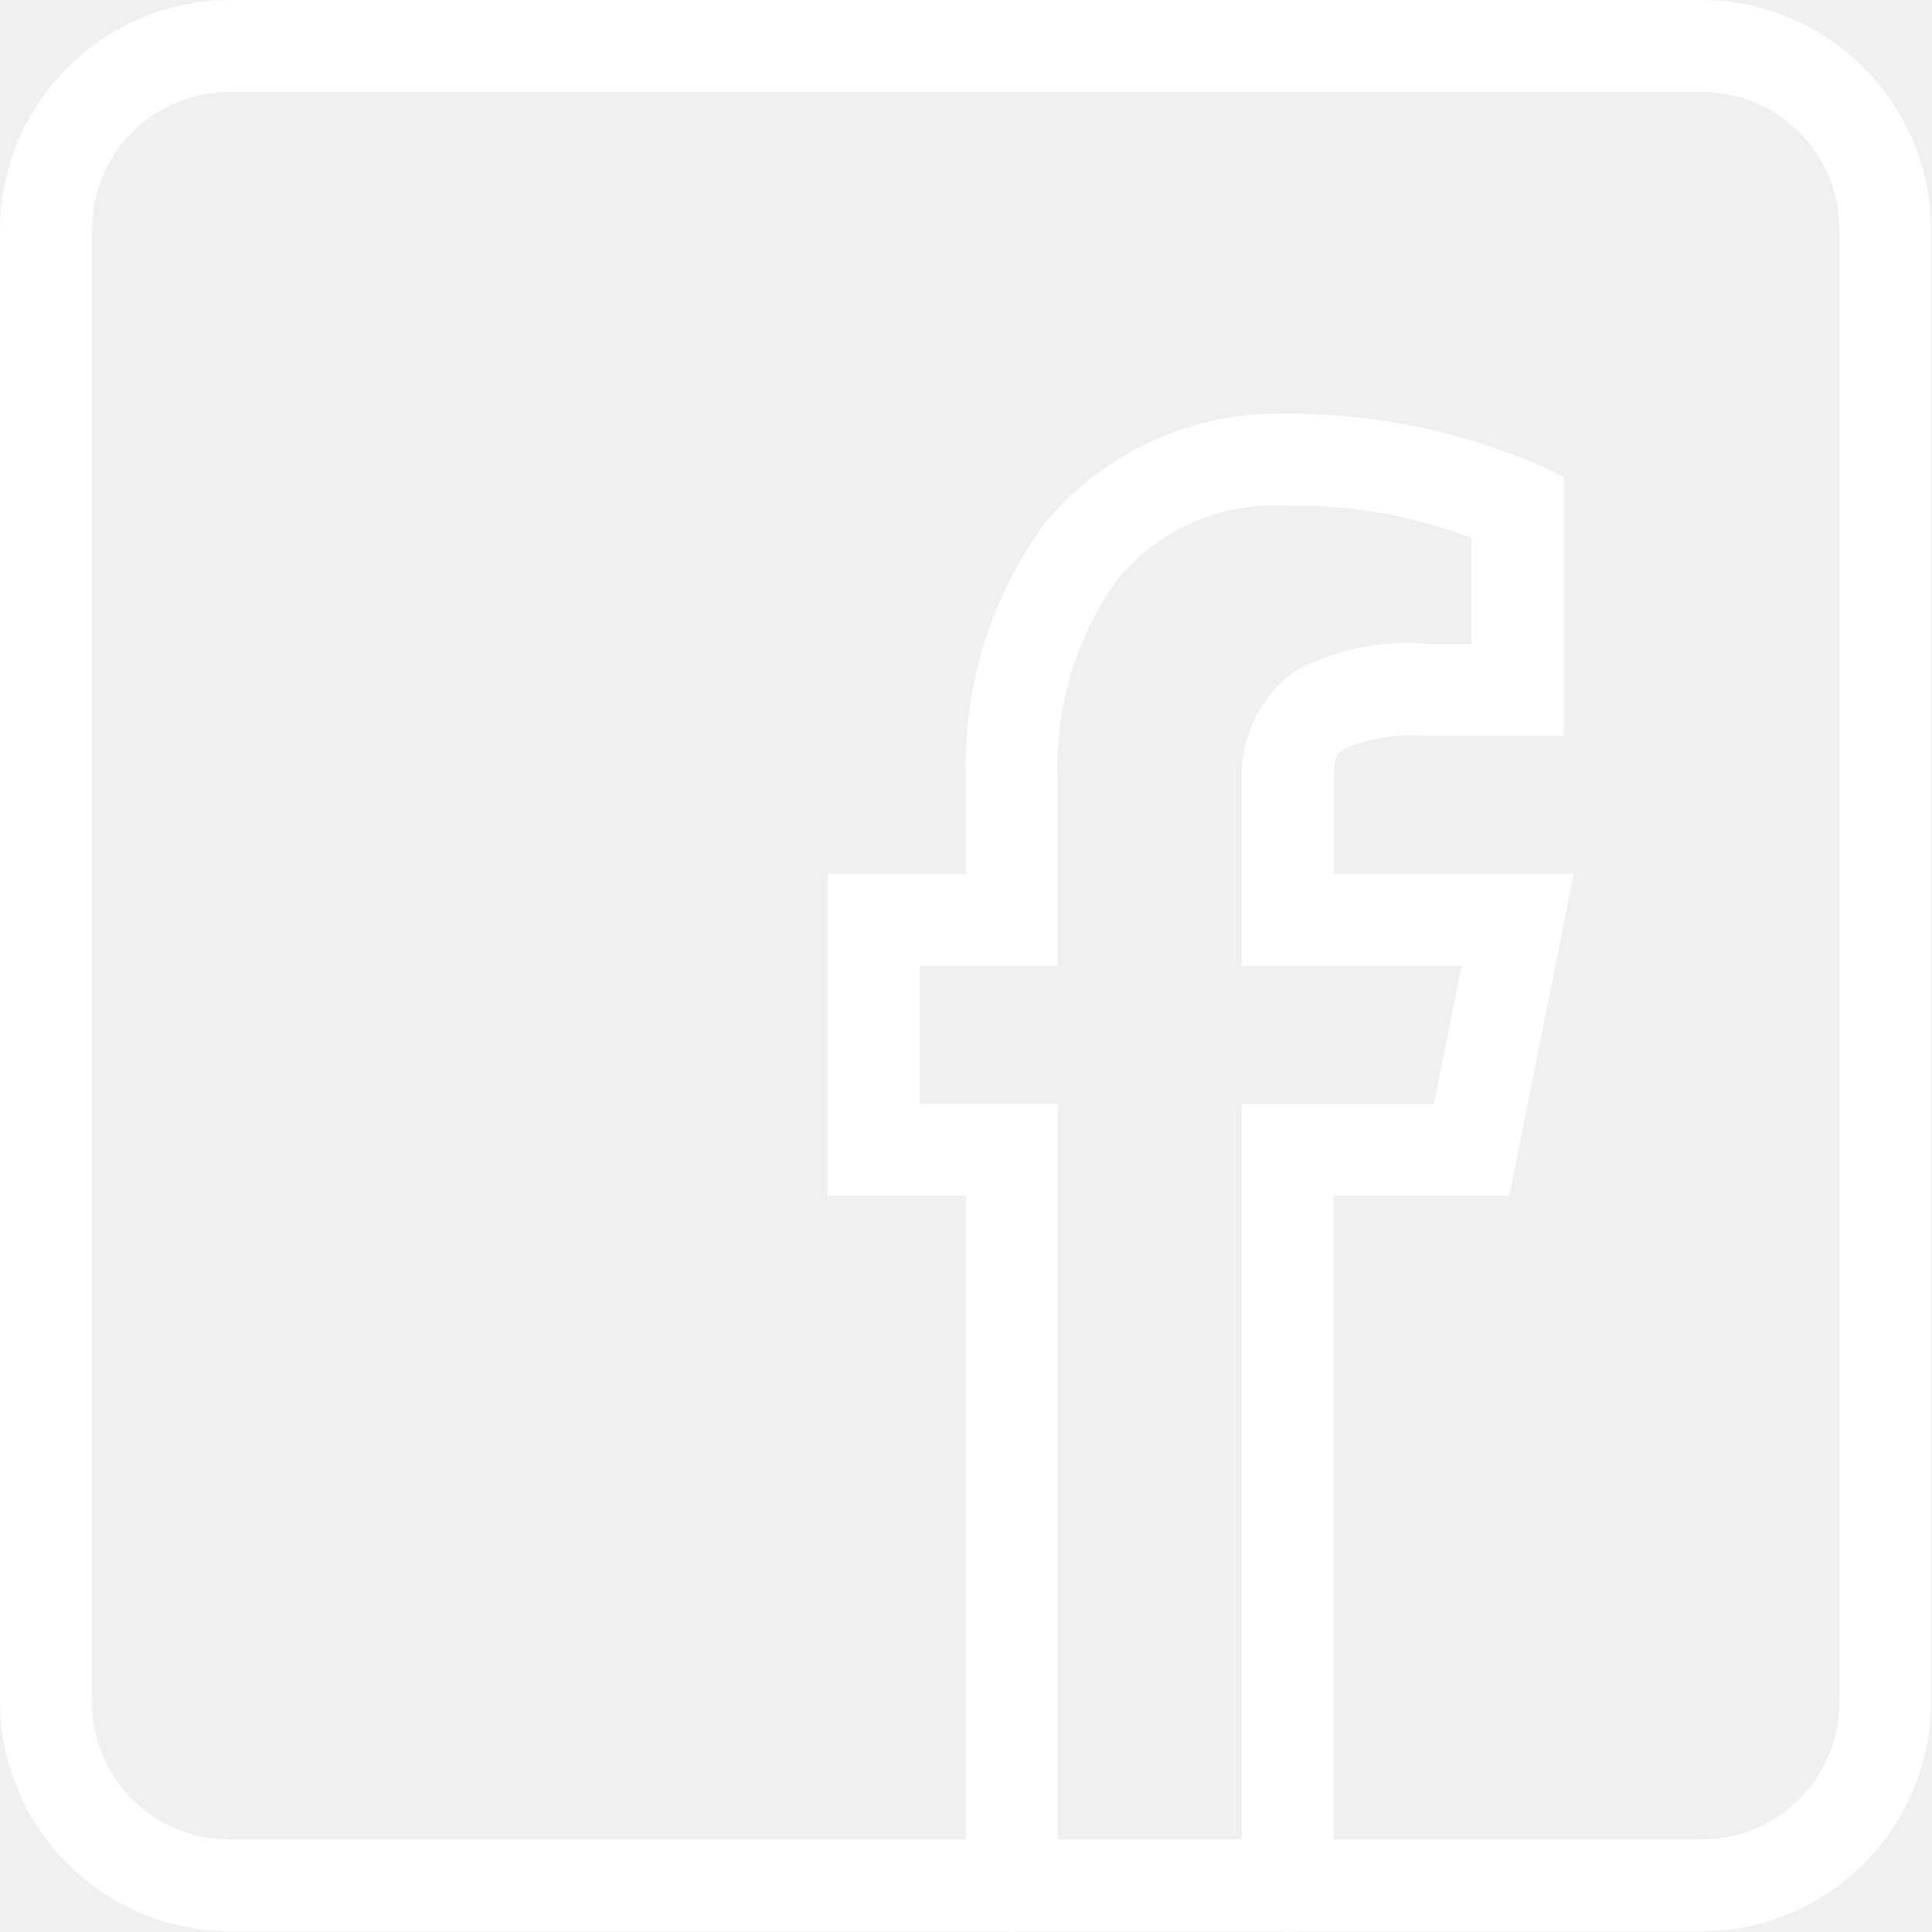
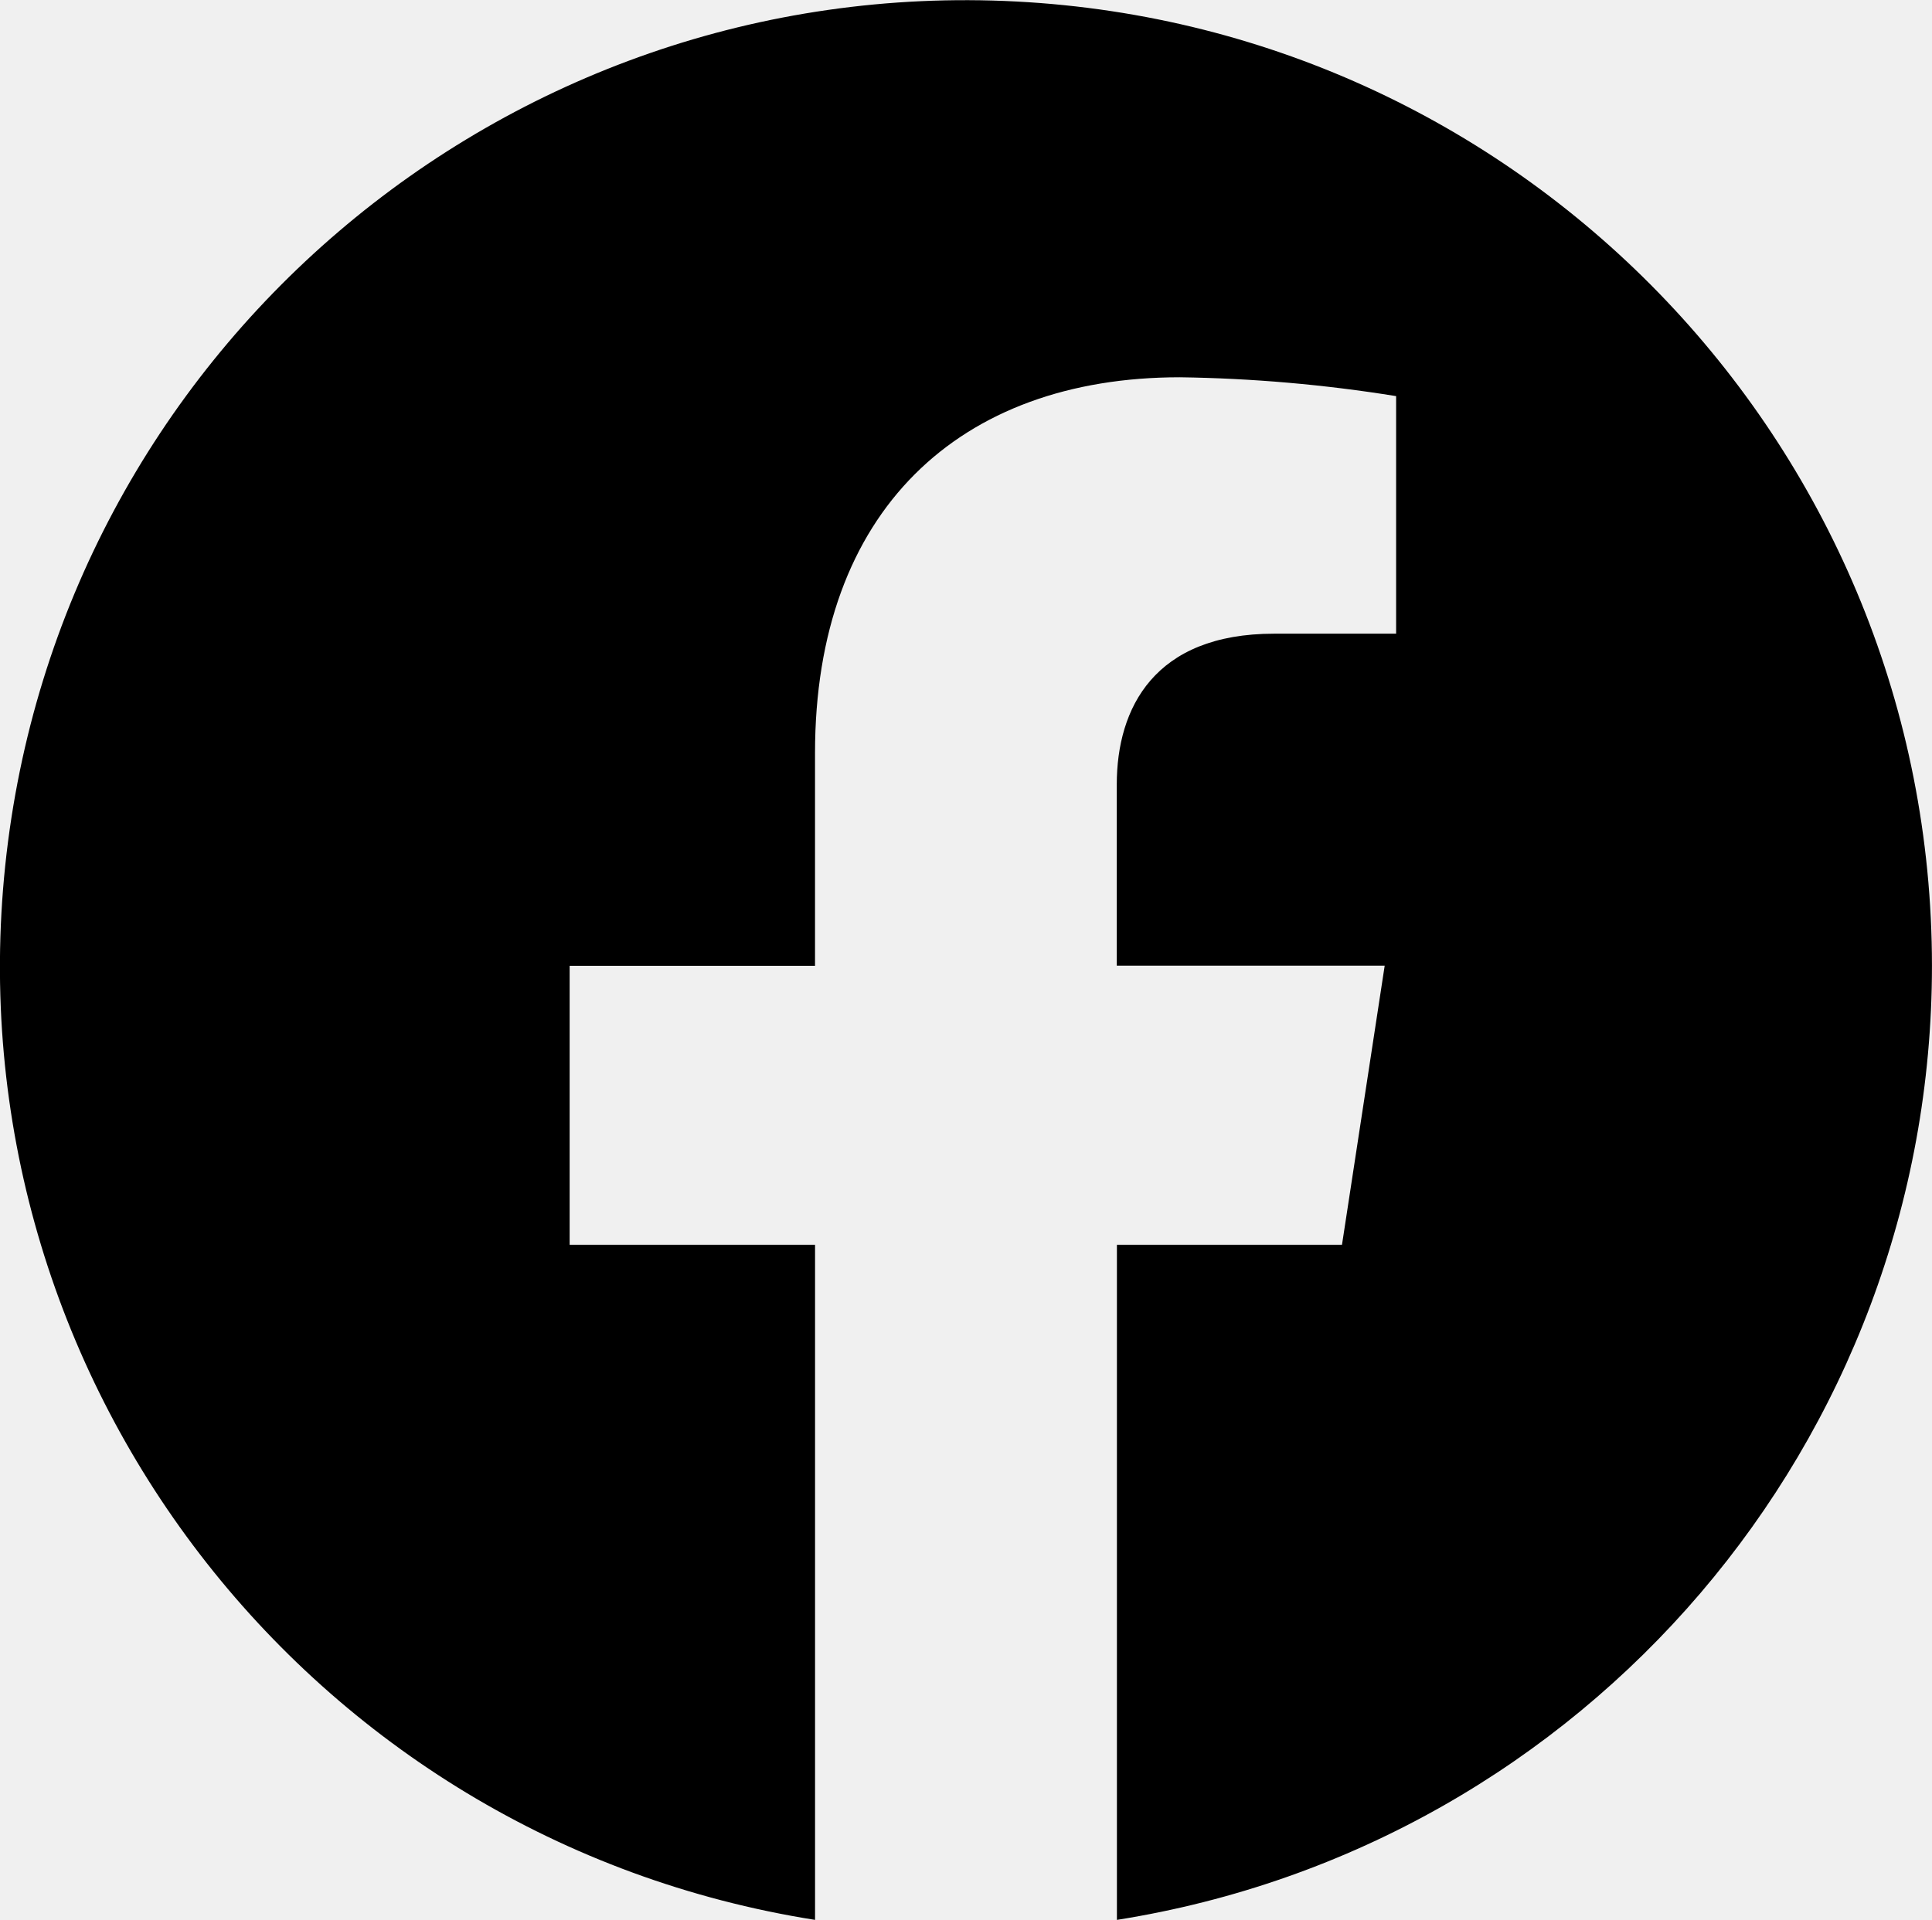
- <svg xmlns="http://www.w3.org/2000/svg" width="28.991" height="29" viewBox="0 0 28.991 29">
-   <path id="icons8-facebook" d="M7.451,4A3.462,3.462,0,0,0,4,7.451V29.539a3.462,3.462,0,0,0,3.451,3.451H19.07a.69.69,0,0,0,.225,0h3.916a.69.69,0,0,0,.225,0h6.1a3.462,3.462,0,0,0,3.451-3.451V7.451A3.462,3.462,0,0,0,29.539,4Zm0,1.381H29.539A2.061,2.061,0,0,1,31.61,7.451V29.539a2.061,2.061,0,0,1-2.071,2.071H24.017V21.947h2.637l.967-4.832h-3.6V15.734c0-.385.037-.415.166-.5a2.693,2.693,0,0,1,1.215-.191h2.071V11.157l-.394-.187a9.522,9.522,0,0,0-3.748-.758,4.542,4.542,0,0,0-3.645,1.639A6.138,6.138,0,0,0,18.5,15.734v1.381H16.425v4.832H18.5V31.61H7.451a2.061,2.061,0,0,1-2.071-2.071V7.451A2.061,2.061,0,0,1,7.451,5.381Zm15.876,6.212a7.264,7.264,0,0,1,2.761.484v1.587H25.4a3.478,3.478,0,0,0-1.967.414,1.951,1.951,0,0,0-.794,1.657V18.5h3.3l-.414,2.071H22.637V31.61H19.876V20.566H17.805V18.5h2.071V15.734a4.818,4.818,0,0,1,.884-3.02A3.046,3.046,0,0,1,23.327,11.593Z" transform="translate(-4 -4)" fill="#fff" />
+ <svg xmlns="http://www.w3.org/2000/svg" width="55.453" height="55.118" viewBox="0 0 55.453 55.118">
+   <path id="Icon_awesome-facebook" data-name="Icon awesome-facebook" d="M56.015,28.289A27.726,27.726,0,1,0,23.957,55.68V36.3H16.913V28.289h7.043V22.18c0-6.948,4.137-10.786,10.472-10.786a42.67,42.67,0,0,1,6.207.541v6.82h-3.5c-3.443,0-4.518,2.138-4.518,4.33v5.2h7.69L39.081,36.3h-6.46V55.68A27.736,27.736,0,0,0,56.015,28.289Z" transform="translate(-0.563 -0.563)" />
</svg>
